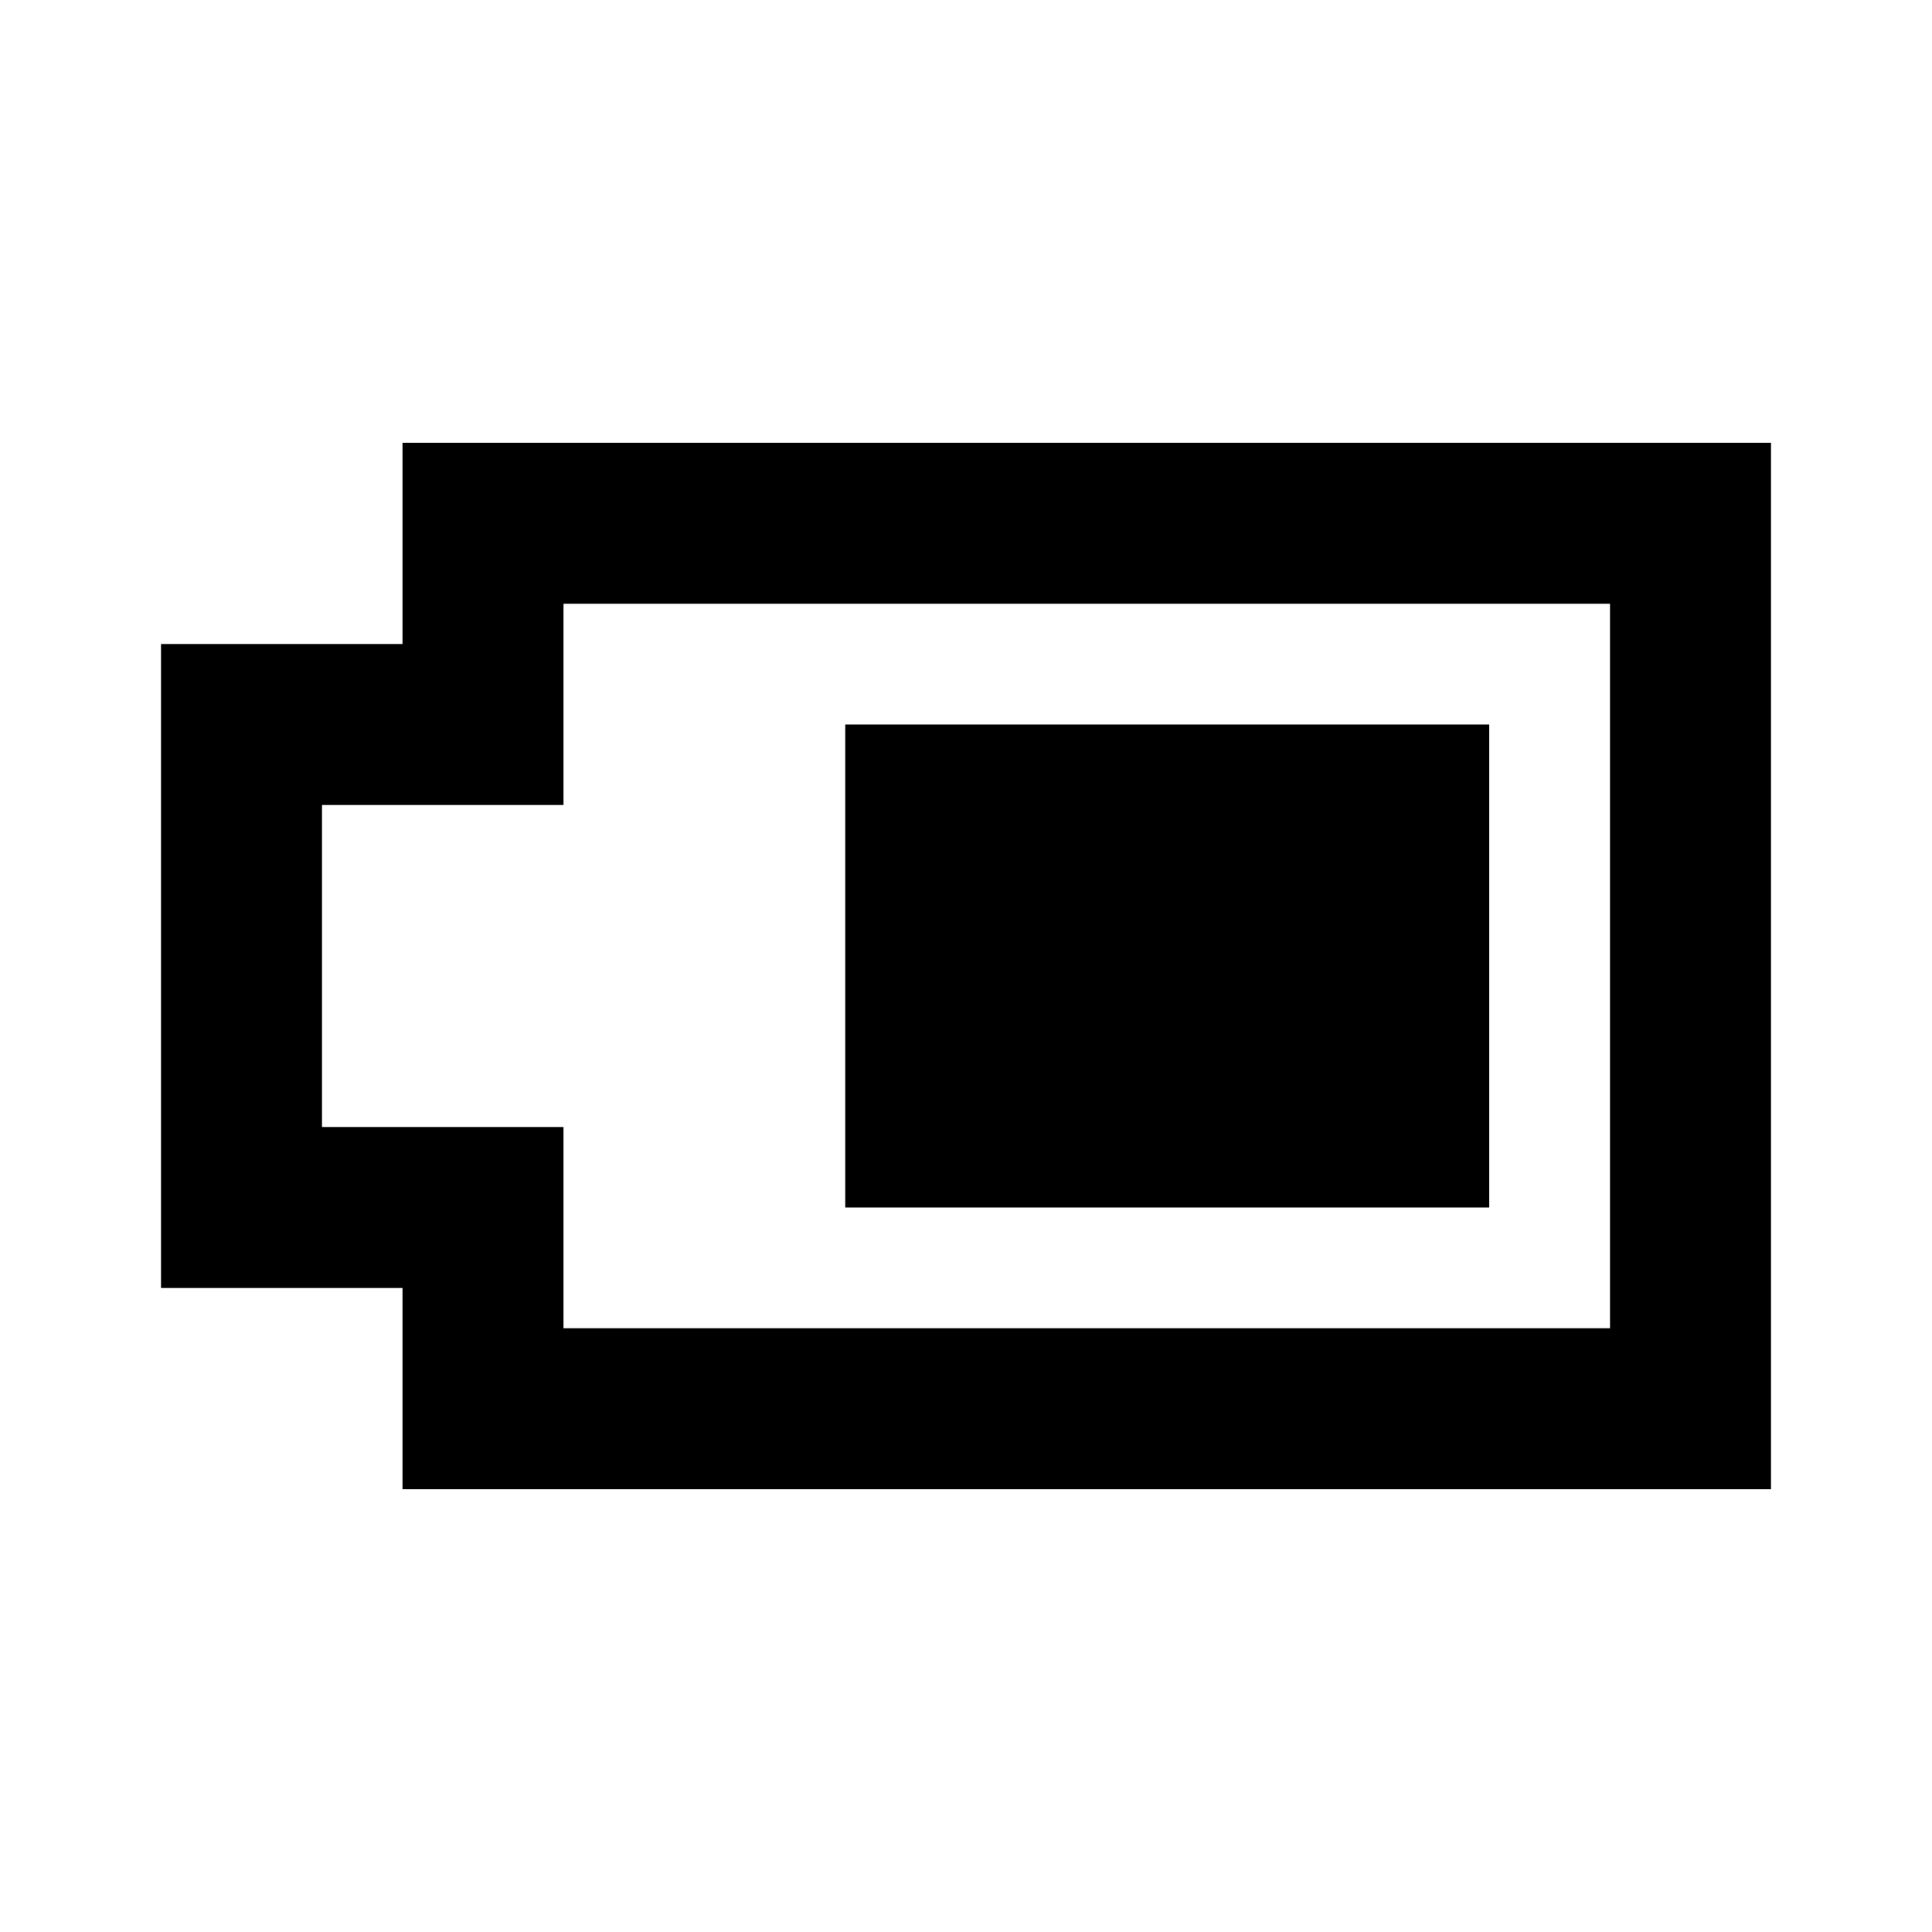
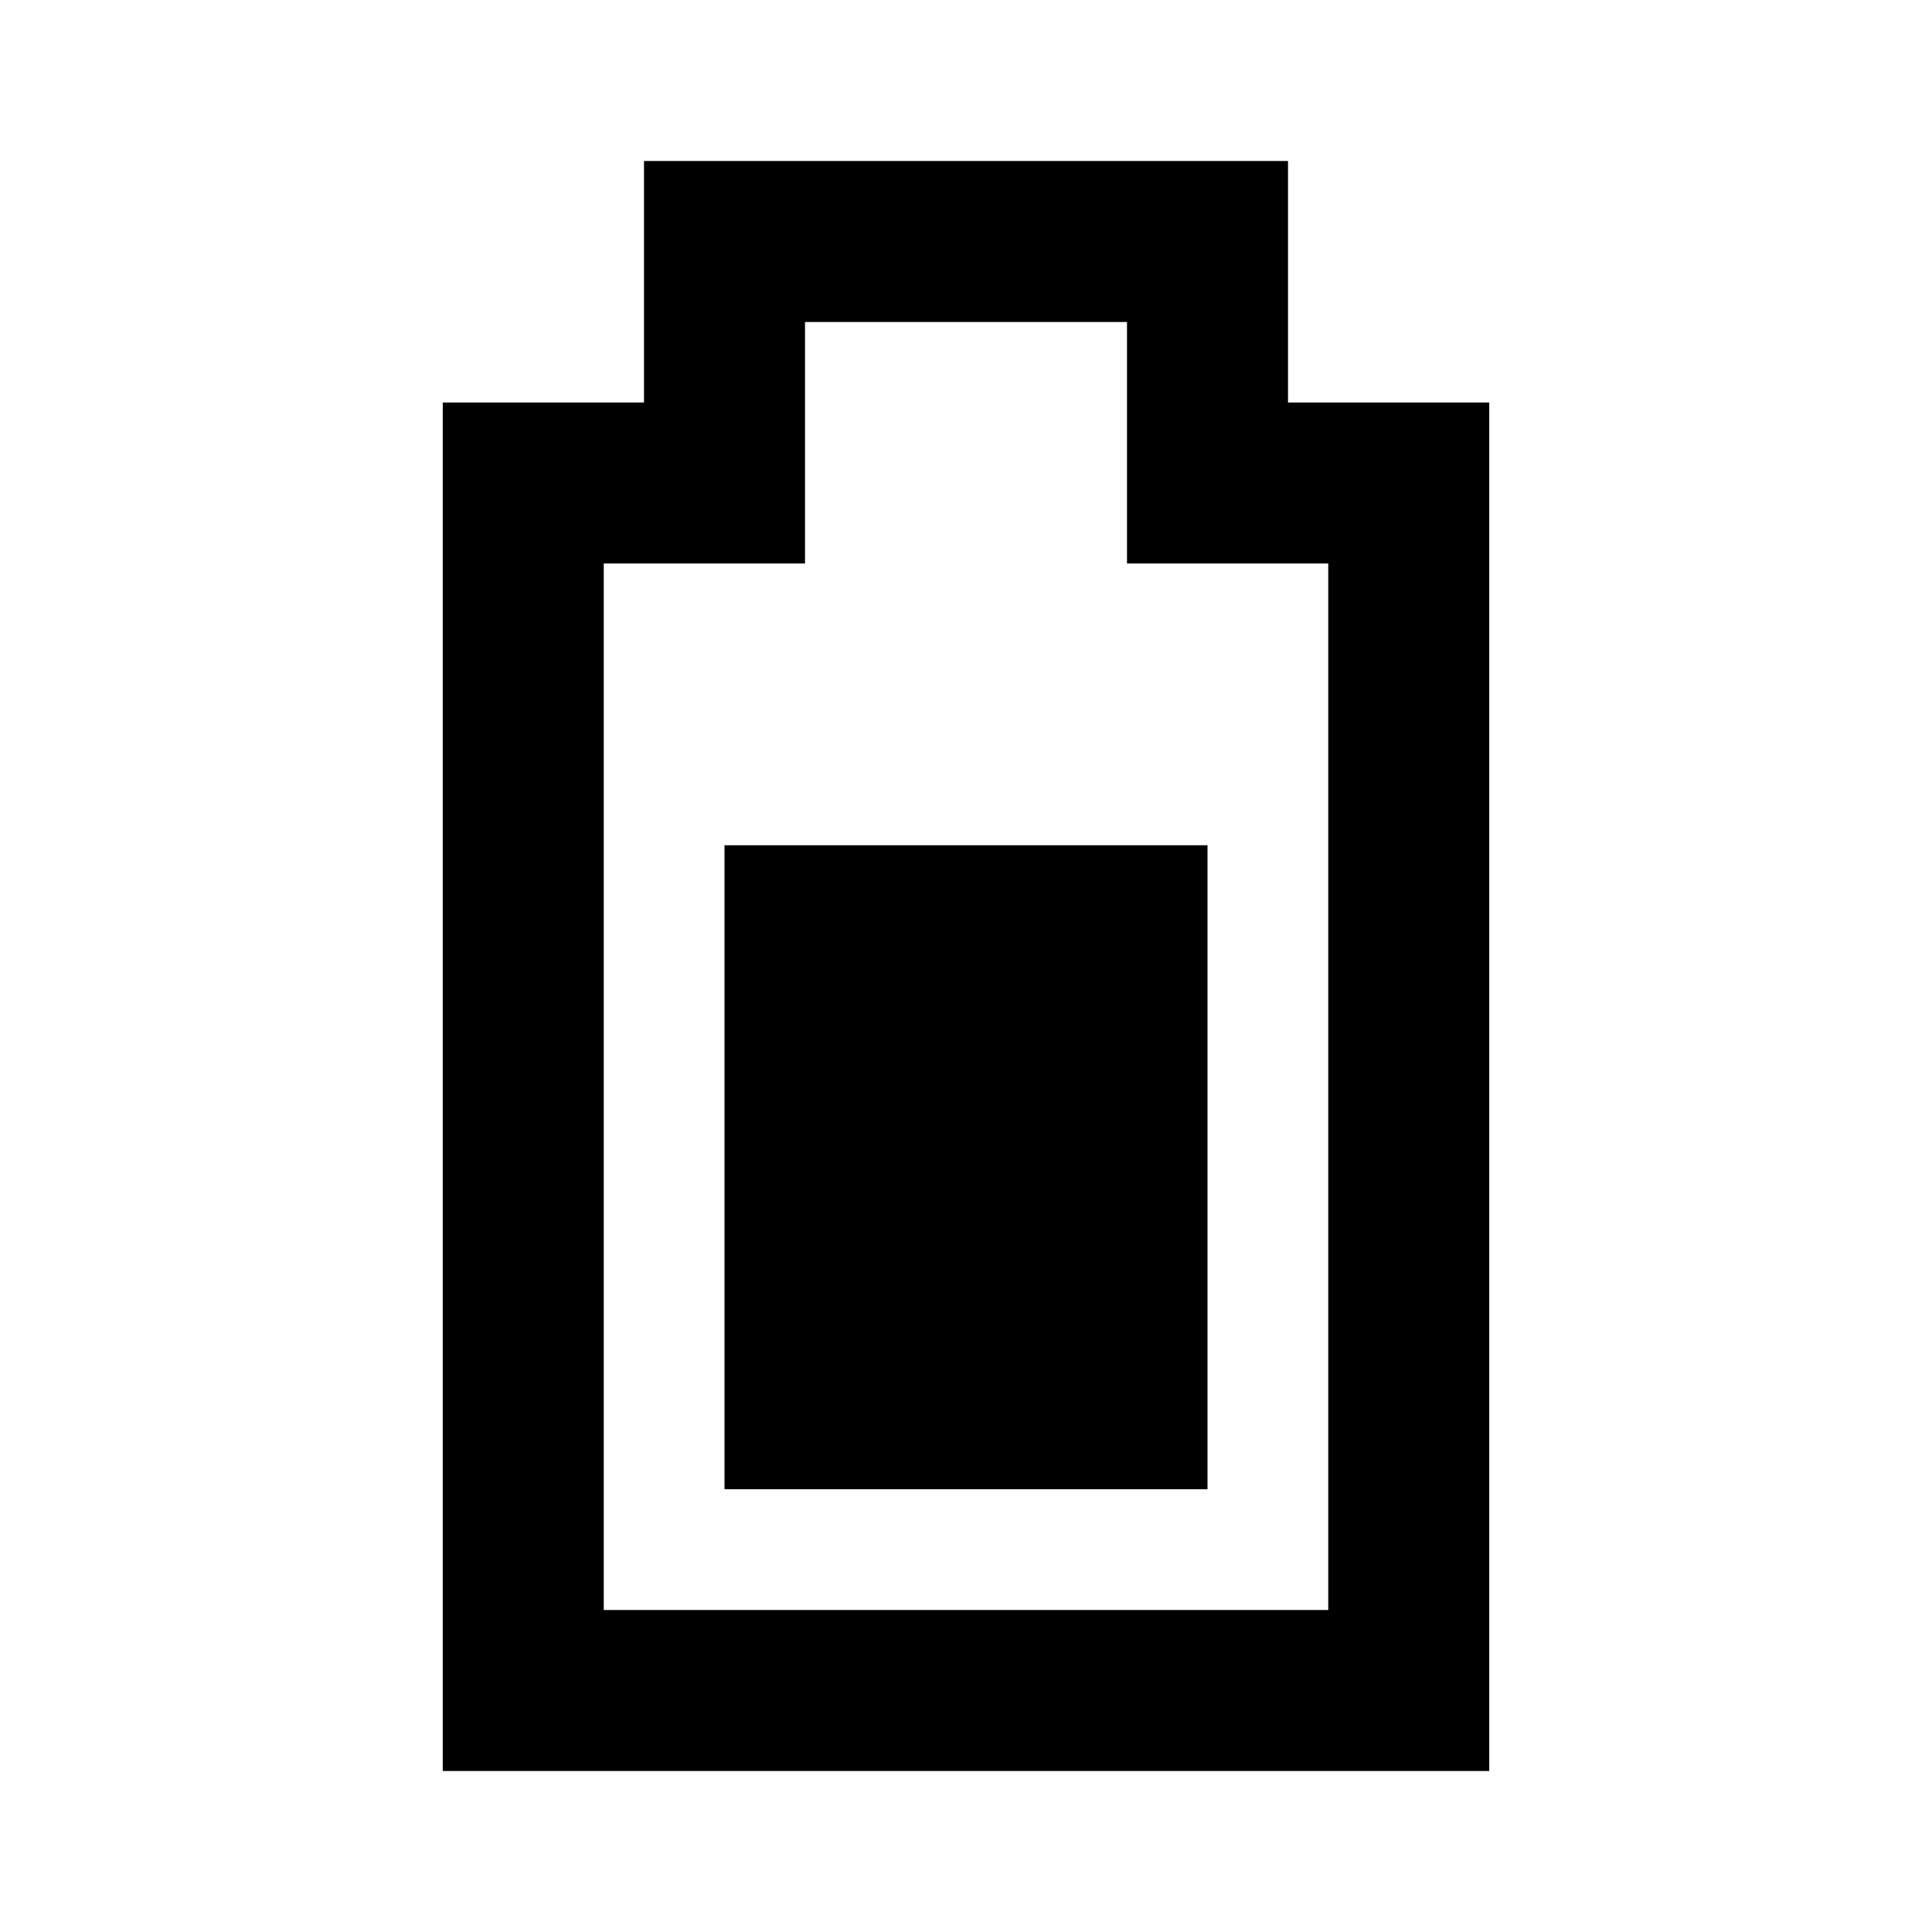
- <svg xmlns="http://www.w3.org/2000/svg" height="48" viewBox="0 0 48 48" width="48">
-   <path d="M0 0h48v48H0z" fill="none" />
+ <svg xmlns="http://www.w3.org/2000/svg" version="1.1" id="Ebene_1" x="0px" y="0px" viewBox="0 0 48 48" style="enable-background:new 0 0 48 48;" xml:space="preserve">
+   <style type="text/css">
+ 	.st0{fill:none;}
+ </style>
+   <path class="st0" d="M0,0h48v48H0V0z" />
  <g id="Shopicon">
-     <path d="M10,16H4v16h6v5h34V11H10V16z M14,15h26v18H14v-5H8v-8h6V15z" />
-     <rect x="21" y="18" width="16" height="12" />
+     <path d="M32,10V4H16v6h-5v34h26V10H32z M33,14v26H15V14h5V8h8v6H33z" />
+     <rect x="18" y="21" width="12" height="16" />
  </g>
</svg>
